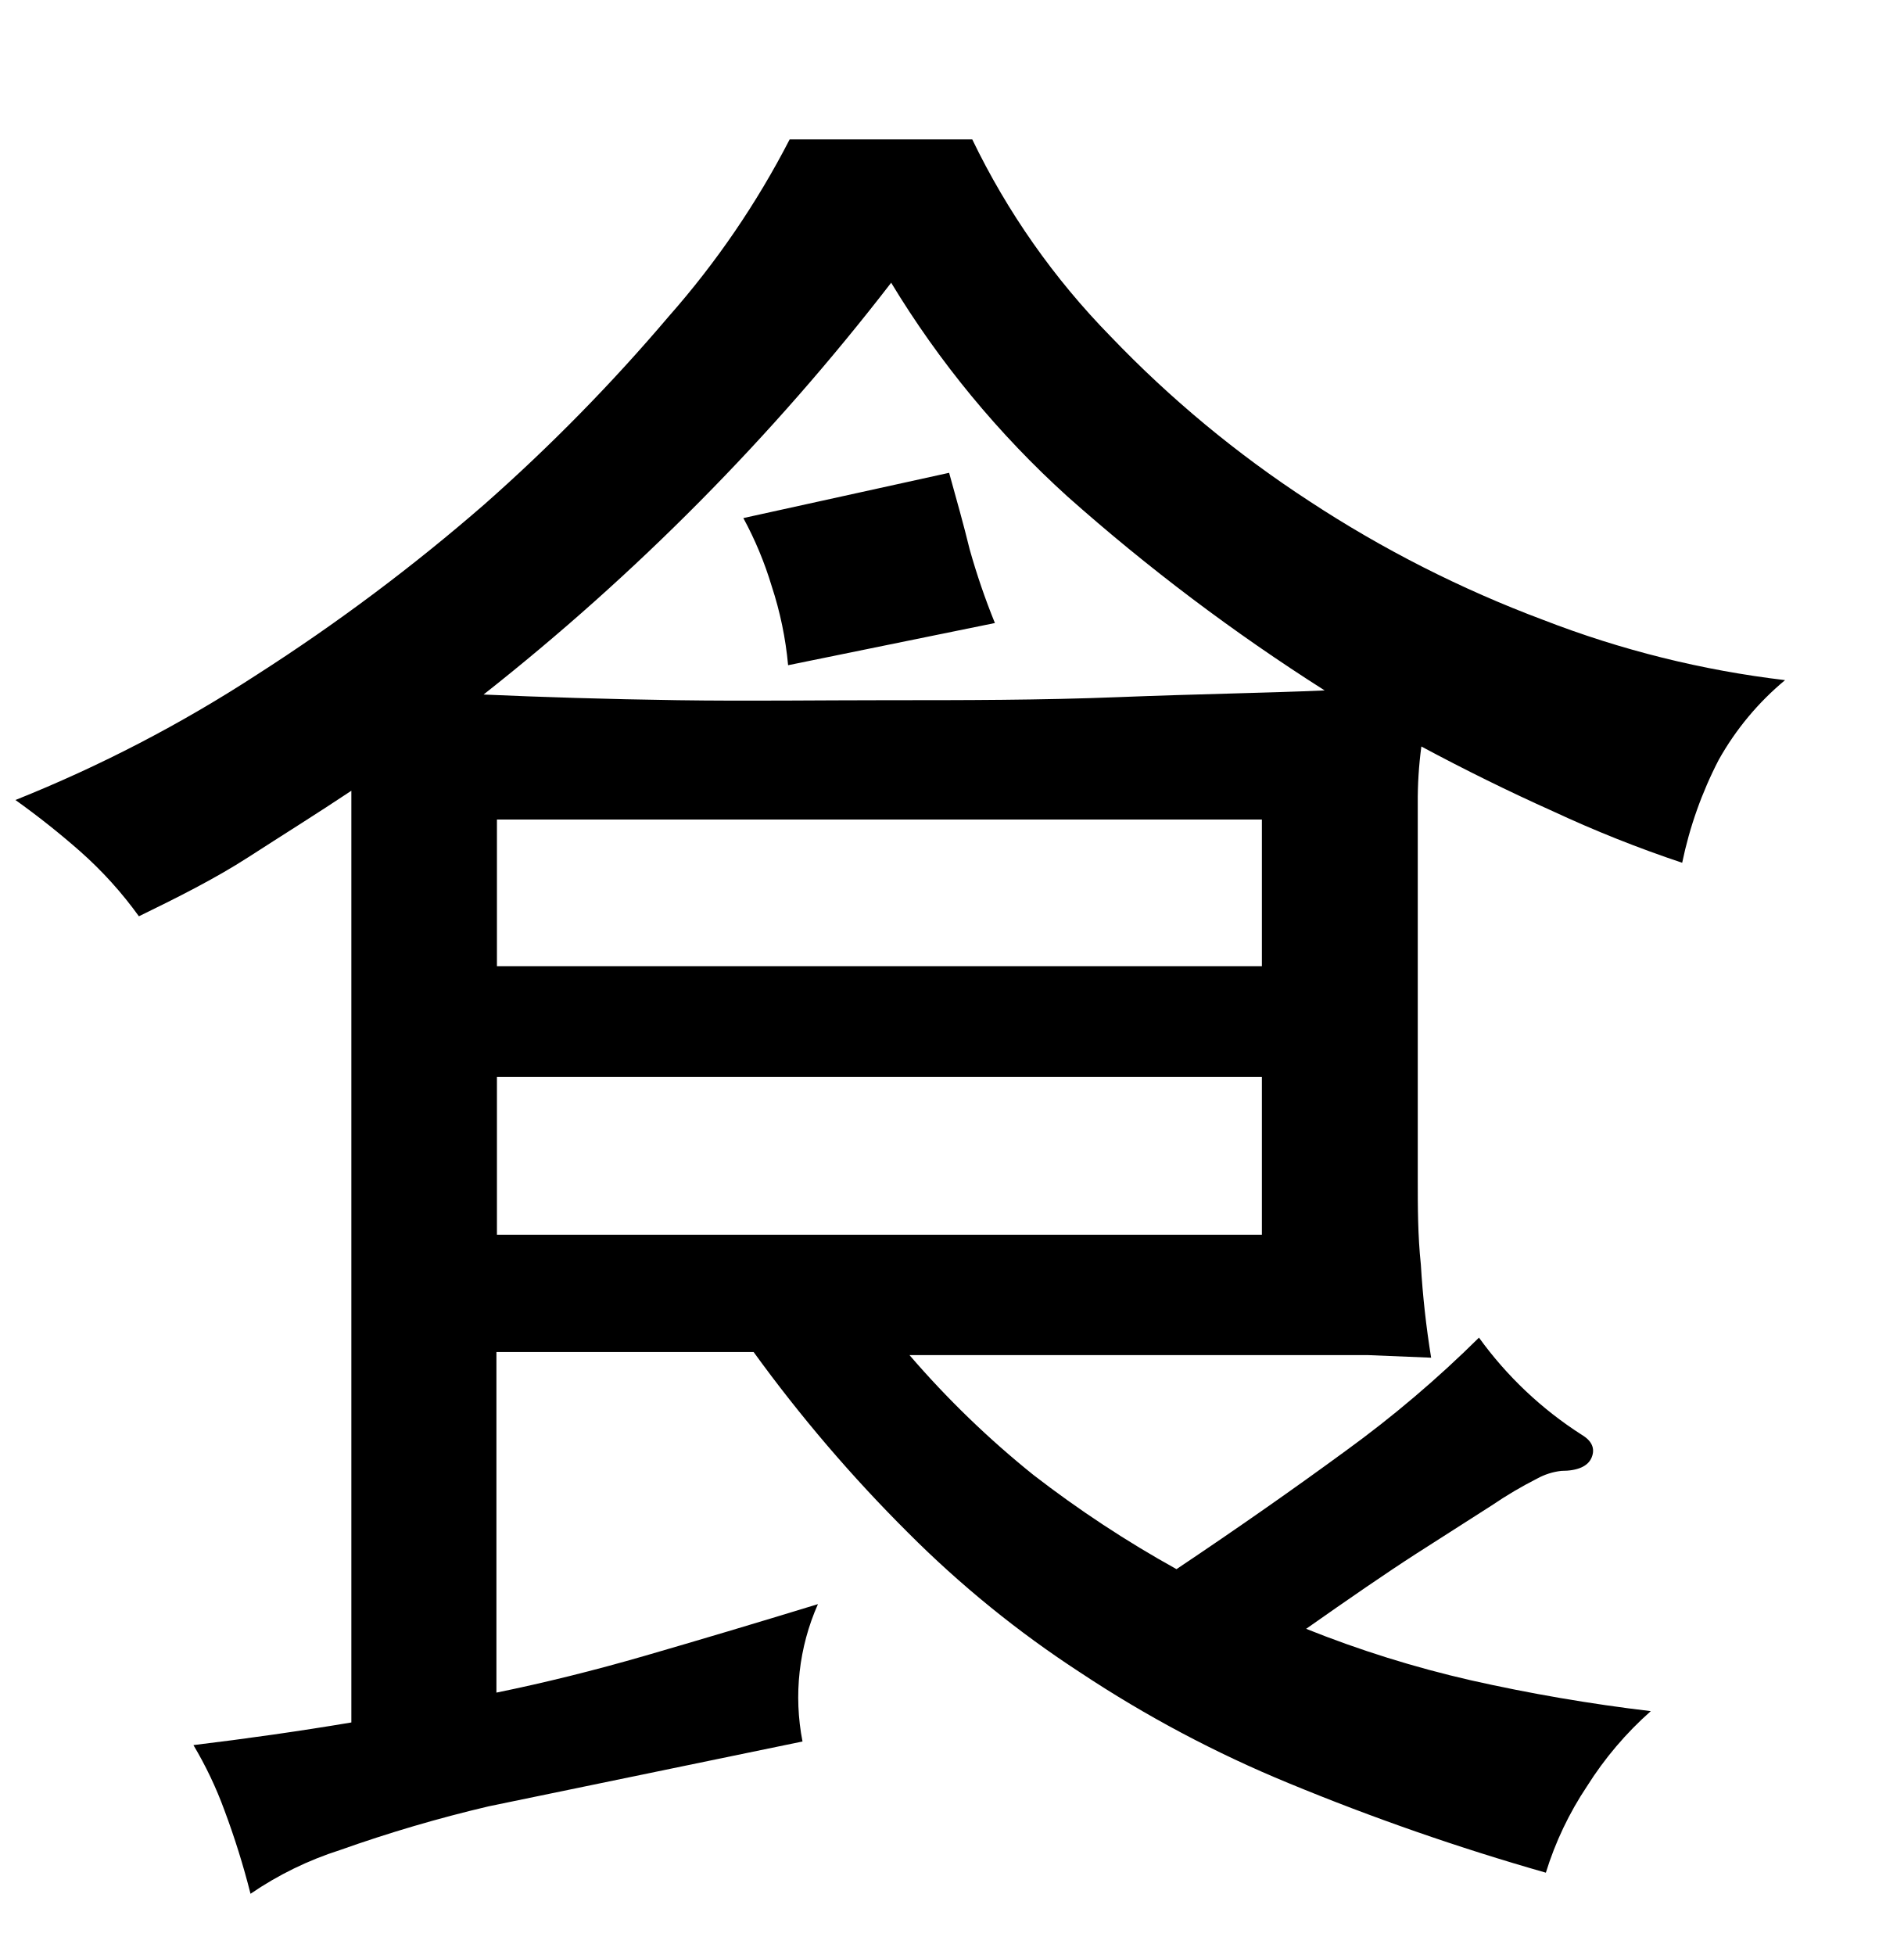
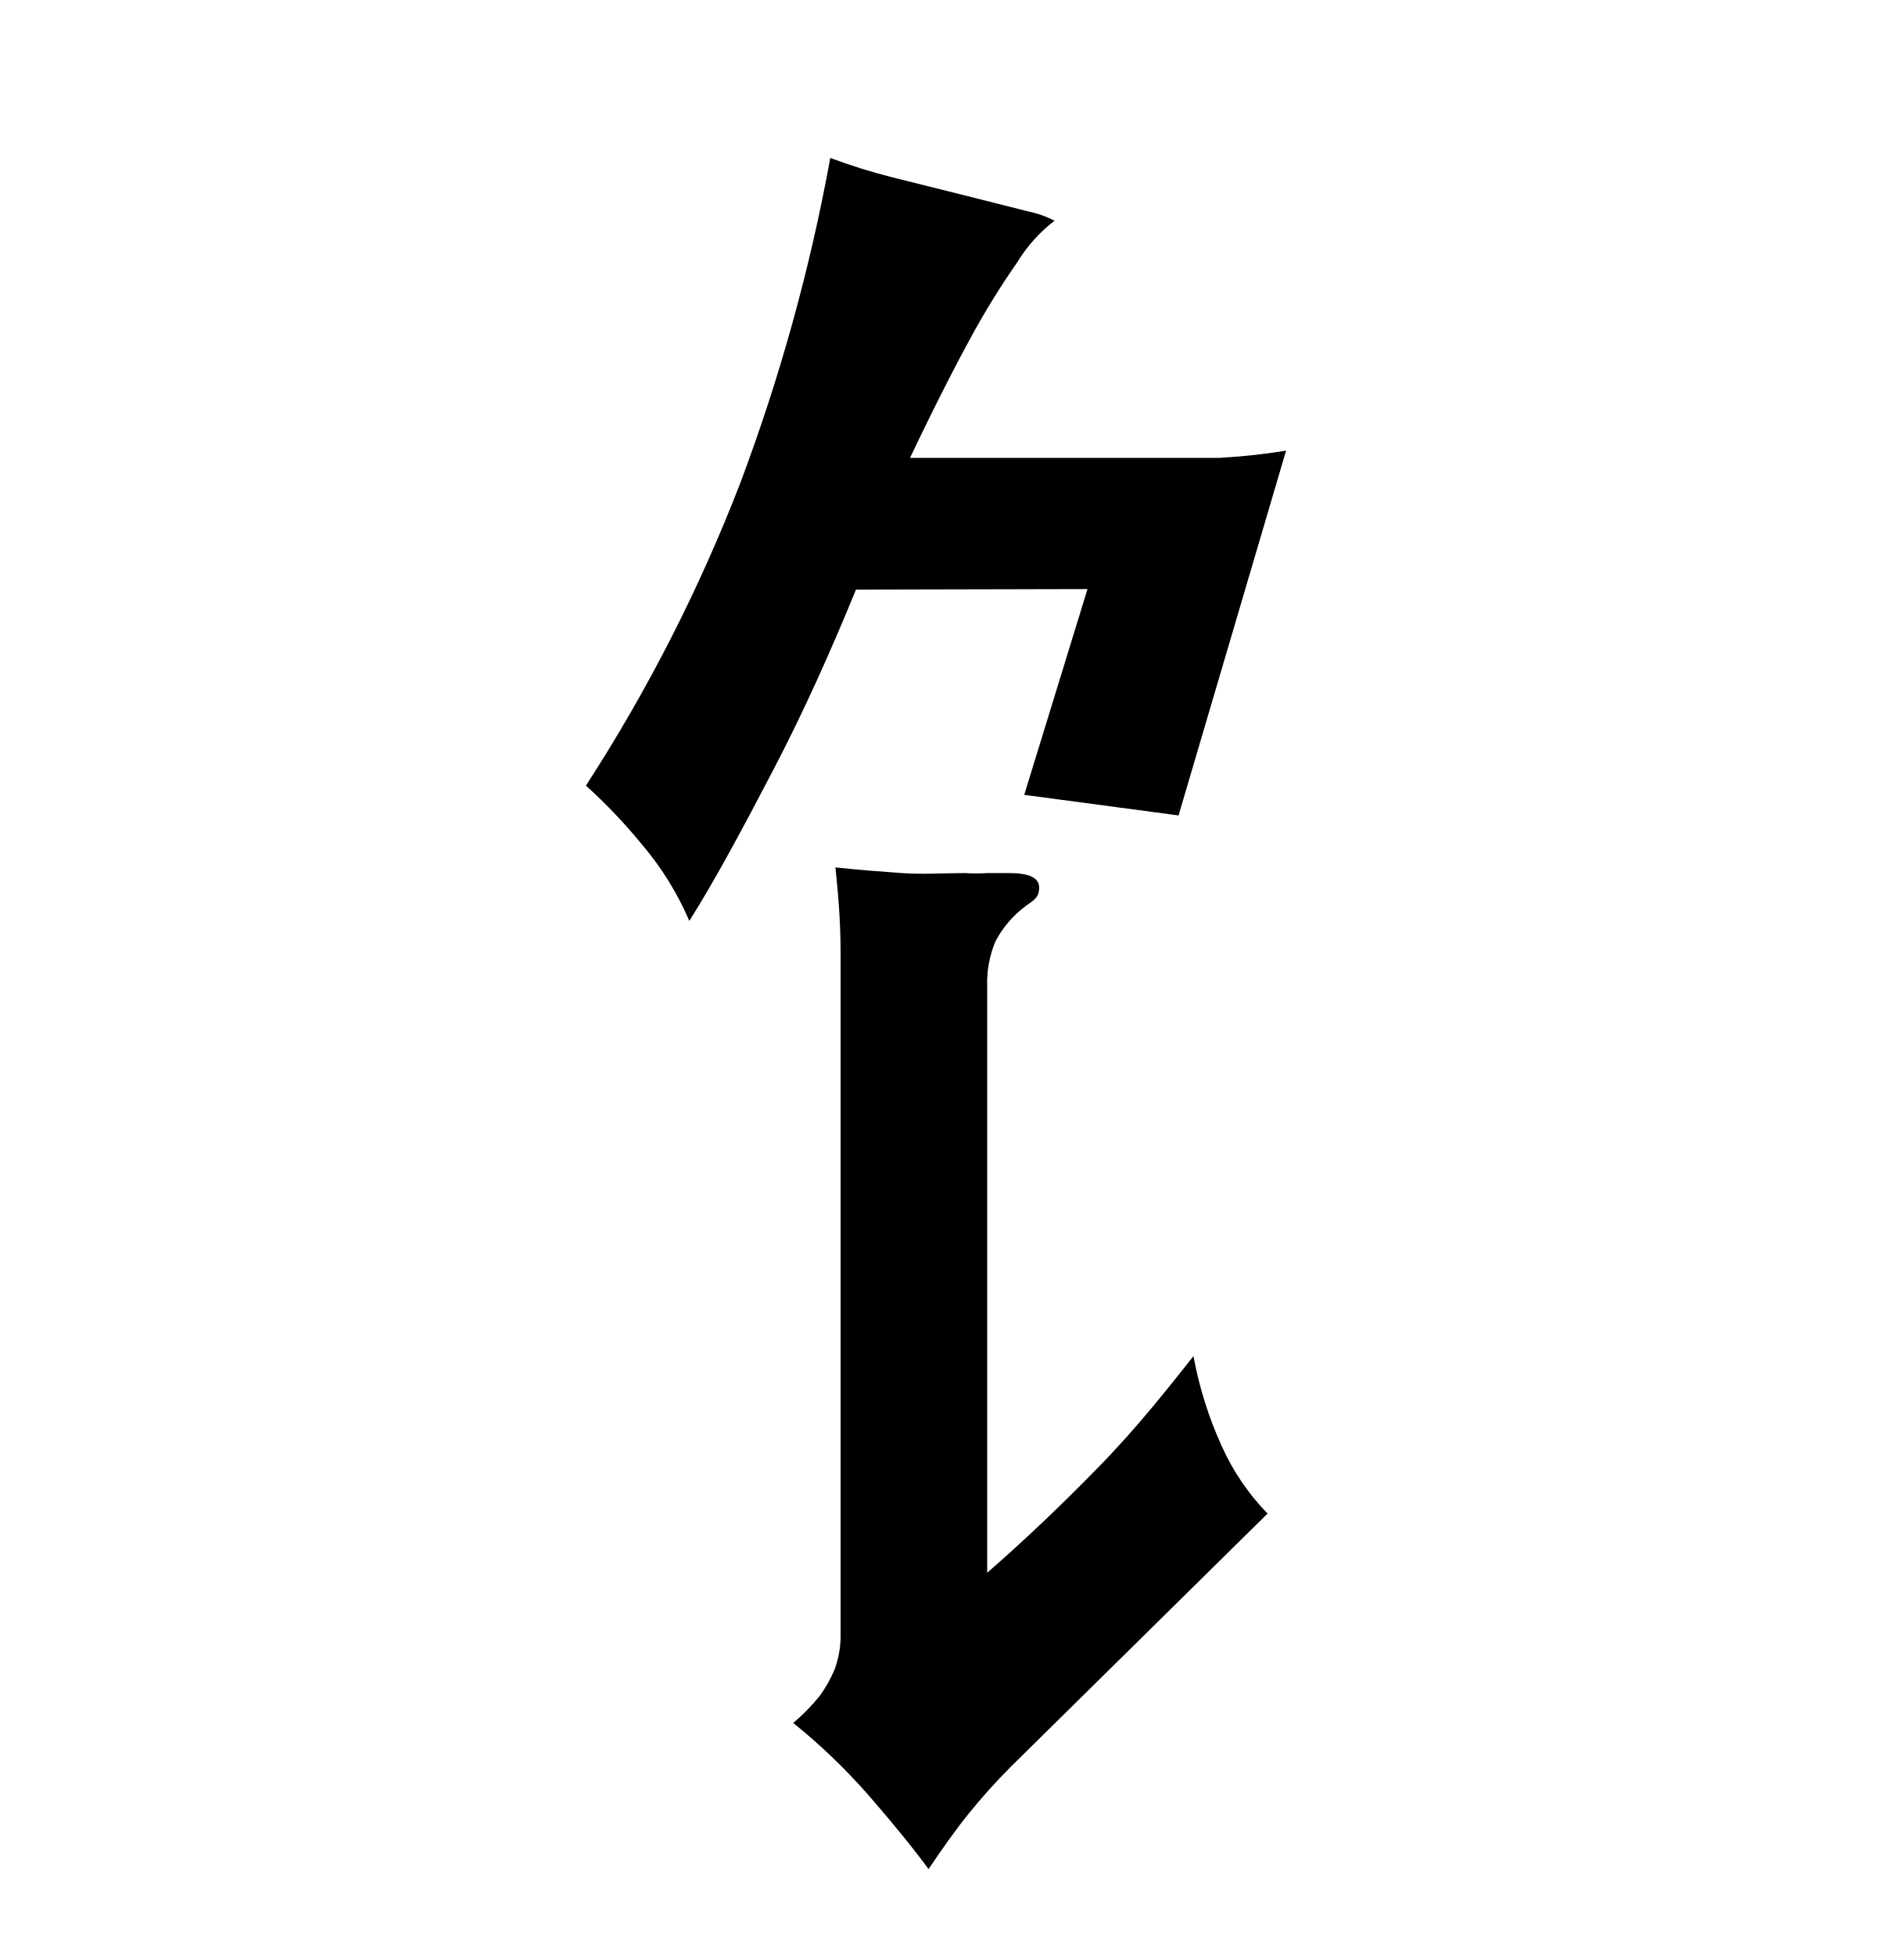
<svg xmlns="http://www.w3.org/2000/svg" viewBox="0 0 37 38">
-   <g id="Layer_2" data-name="Layer 2">
-     <path d="M22.87,30.5c1.18-.79,2.28-1.56,3.29-2.3A22.25,22.25,0,0,0,28.75,26a7.34,7.34,0,0,0,2,1.89c.2.12.26.27.19.44s-.27.26-.59.26a1.27,1.27,0,0,0-.47.15,8,8,0,0,0-.88.52l-1.47.94c-.59.38-1.3.87-2.14,1.46a21.49,21.49,0,0,0,3.2,1,34.39,34.39,0,0,0,3.5.6,6.75,6.75,0,0,0-1.24,1.46,6.44,6.44,0,0,0-.8,1.68,46.42,46.42,0,0,1-5-1.74A23.46,23.46,0,0,1,21,32.51a20.53,20.53,0,0,1-3.35-2.72,28.75,28.75,0,0,1-3-3.51h-5V32.9c.93-.19,1.9-.43,2.9-.72s2.11-.62,3.35-1a4.47,4.47,0,0,0-.3,2.67l-6.1,1.26a27.24,27.24,0,0,0-2.89.85,6.65,6.65,0,0,0-1.74.85,15.53,15.53,0,0,0-.51-1.63,7.5,7.5,0,0,0-.6-1.26c1-.12,2.06-.27,3.07-.44V15.37c-.66.44-1.35.87-2,1.29s-1.41.8-2.13,1.15a7.64,7.64,0,0,0-1.14-1.26,15.73,15.73,0,0,0-1.26-1A26.94,26.94,0,0,0,5,13.11,37.82,37.82,0,0,0,9.42,9.8,35.5,35.5,0,0,0,13,6.15a16.89,16.89,0,0,0,2.35-3.44h3.55a14.42,14.42,0,0,0,2.69,3.83,21.82,21.82,0,0,0,3.86,3.2A22.9,22.9,0,0,0,30,12.05a19.24,19.24,0,0,0,4.7,1.17,5.52,5.52,0,0,0-1.29,1.55,7.77,7.77,0,0,0-.71,2,23.8,23.8,0,0,1-2.51-1c-.87-.39-1.72-.81-2.56-1.26a7.87,7.87,0,0,0-.07,1.11v7.29c0,.55,0,1.1.06,1.67a17.85,17.85,0,0,0,.2,1.81l-1.22-.05c-.44,0-1,0-1.78,0l-2.81,0H17.68a18.25,18.25,0,0,0,2.41,2.33A21.89,21.89,0,0,0,22.87,30.5Zm-5.55-25a45.81,45.81,0,0,1-7.92,8c1.13.05,2.39.09,3.77.11s2.74,0,4.07,0c1.48,0,3,0,4.51-.06s2.87-.08,4-.13a39,39,0,0,1-5-3.77A18.58,18.58,0,0,1,17.32,5.49Zm7.21,10.43H9.66v2.85H24.53Zm0,5H9.66V24H24.53Zm-9.21-8A6.94,6.94,0,0,0,15,11.39a7,7,0,0,0-.55-1.32l4-.88c.15.54.28,1,.4,1.49a13.48,13.48,0,0,0,.49,1.43Z" />
+   <g id="Layer_6" data-name="Layer 6">
+     <path d="M16.64,11.46c-.48,1.17-1,2.34-1.6,3.49s-1.13,2.14-1.64,2.95a5.83,5.83,0,0,0-.9-1.46,10.58,10.58,0,0,0-1.11-1.17,32.06,32.06,0,0,0,3-5.88,36.6,36.6,0,0,0,1.75-6.32,11.46,11.46,0,0,0,1.22.38l1.44.36,1.19.3a2,2,0,0,1,.51.18,2.92,2.92,0,0,0-.72.8,15.48,15.48,0,0,0-.87,1.4c-.33.6-.74,1.4-1.22,2.41h3.85q1.26,0,2.16,0A12.67,12.67,0,0,0,25,8.76l-2.09,7.09-3-.4,1.23-4Zm3,22.89a11.9,11.9,0,0,0-.8.89c-.26.32-.52.69-.79,1.09q-.44-.6-1.17-1.44a11.78,11.78,0,0,0-1.46-1.4,4,4,0,0,0,.51-.52,2.58,2.58,0,0,0,.29-.51,1.89,1.89,0,0,0,.12-.61c0-.23,0-.52,0-.88V21.75c0-1.48,0-2.57,0-3.25s-.06-1.23-.1-1.64c.45.05.88.08,1.29.11s.82,0,1.23,0a3.17,3.17,0,0,0,.43,0h.43c.38,0,.58.09.58.28s-.09.24-.26.36a2,2,0,0,0-.59.69,2.06,2.06,0,0,0-.16.86V30.57c.69-.6,1.42-1.29,2.18-2.07S22.69,27,23.2,26.36a7.45,7.45,0,0,0,.55,1.75,4.56,4.56,0,0,0,.89,1.31Z" />
  </g>
</svg>
